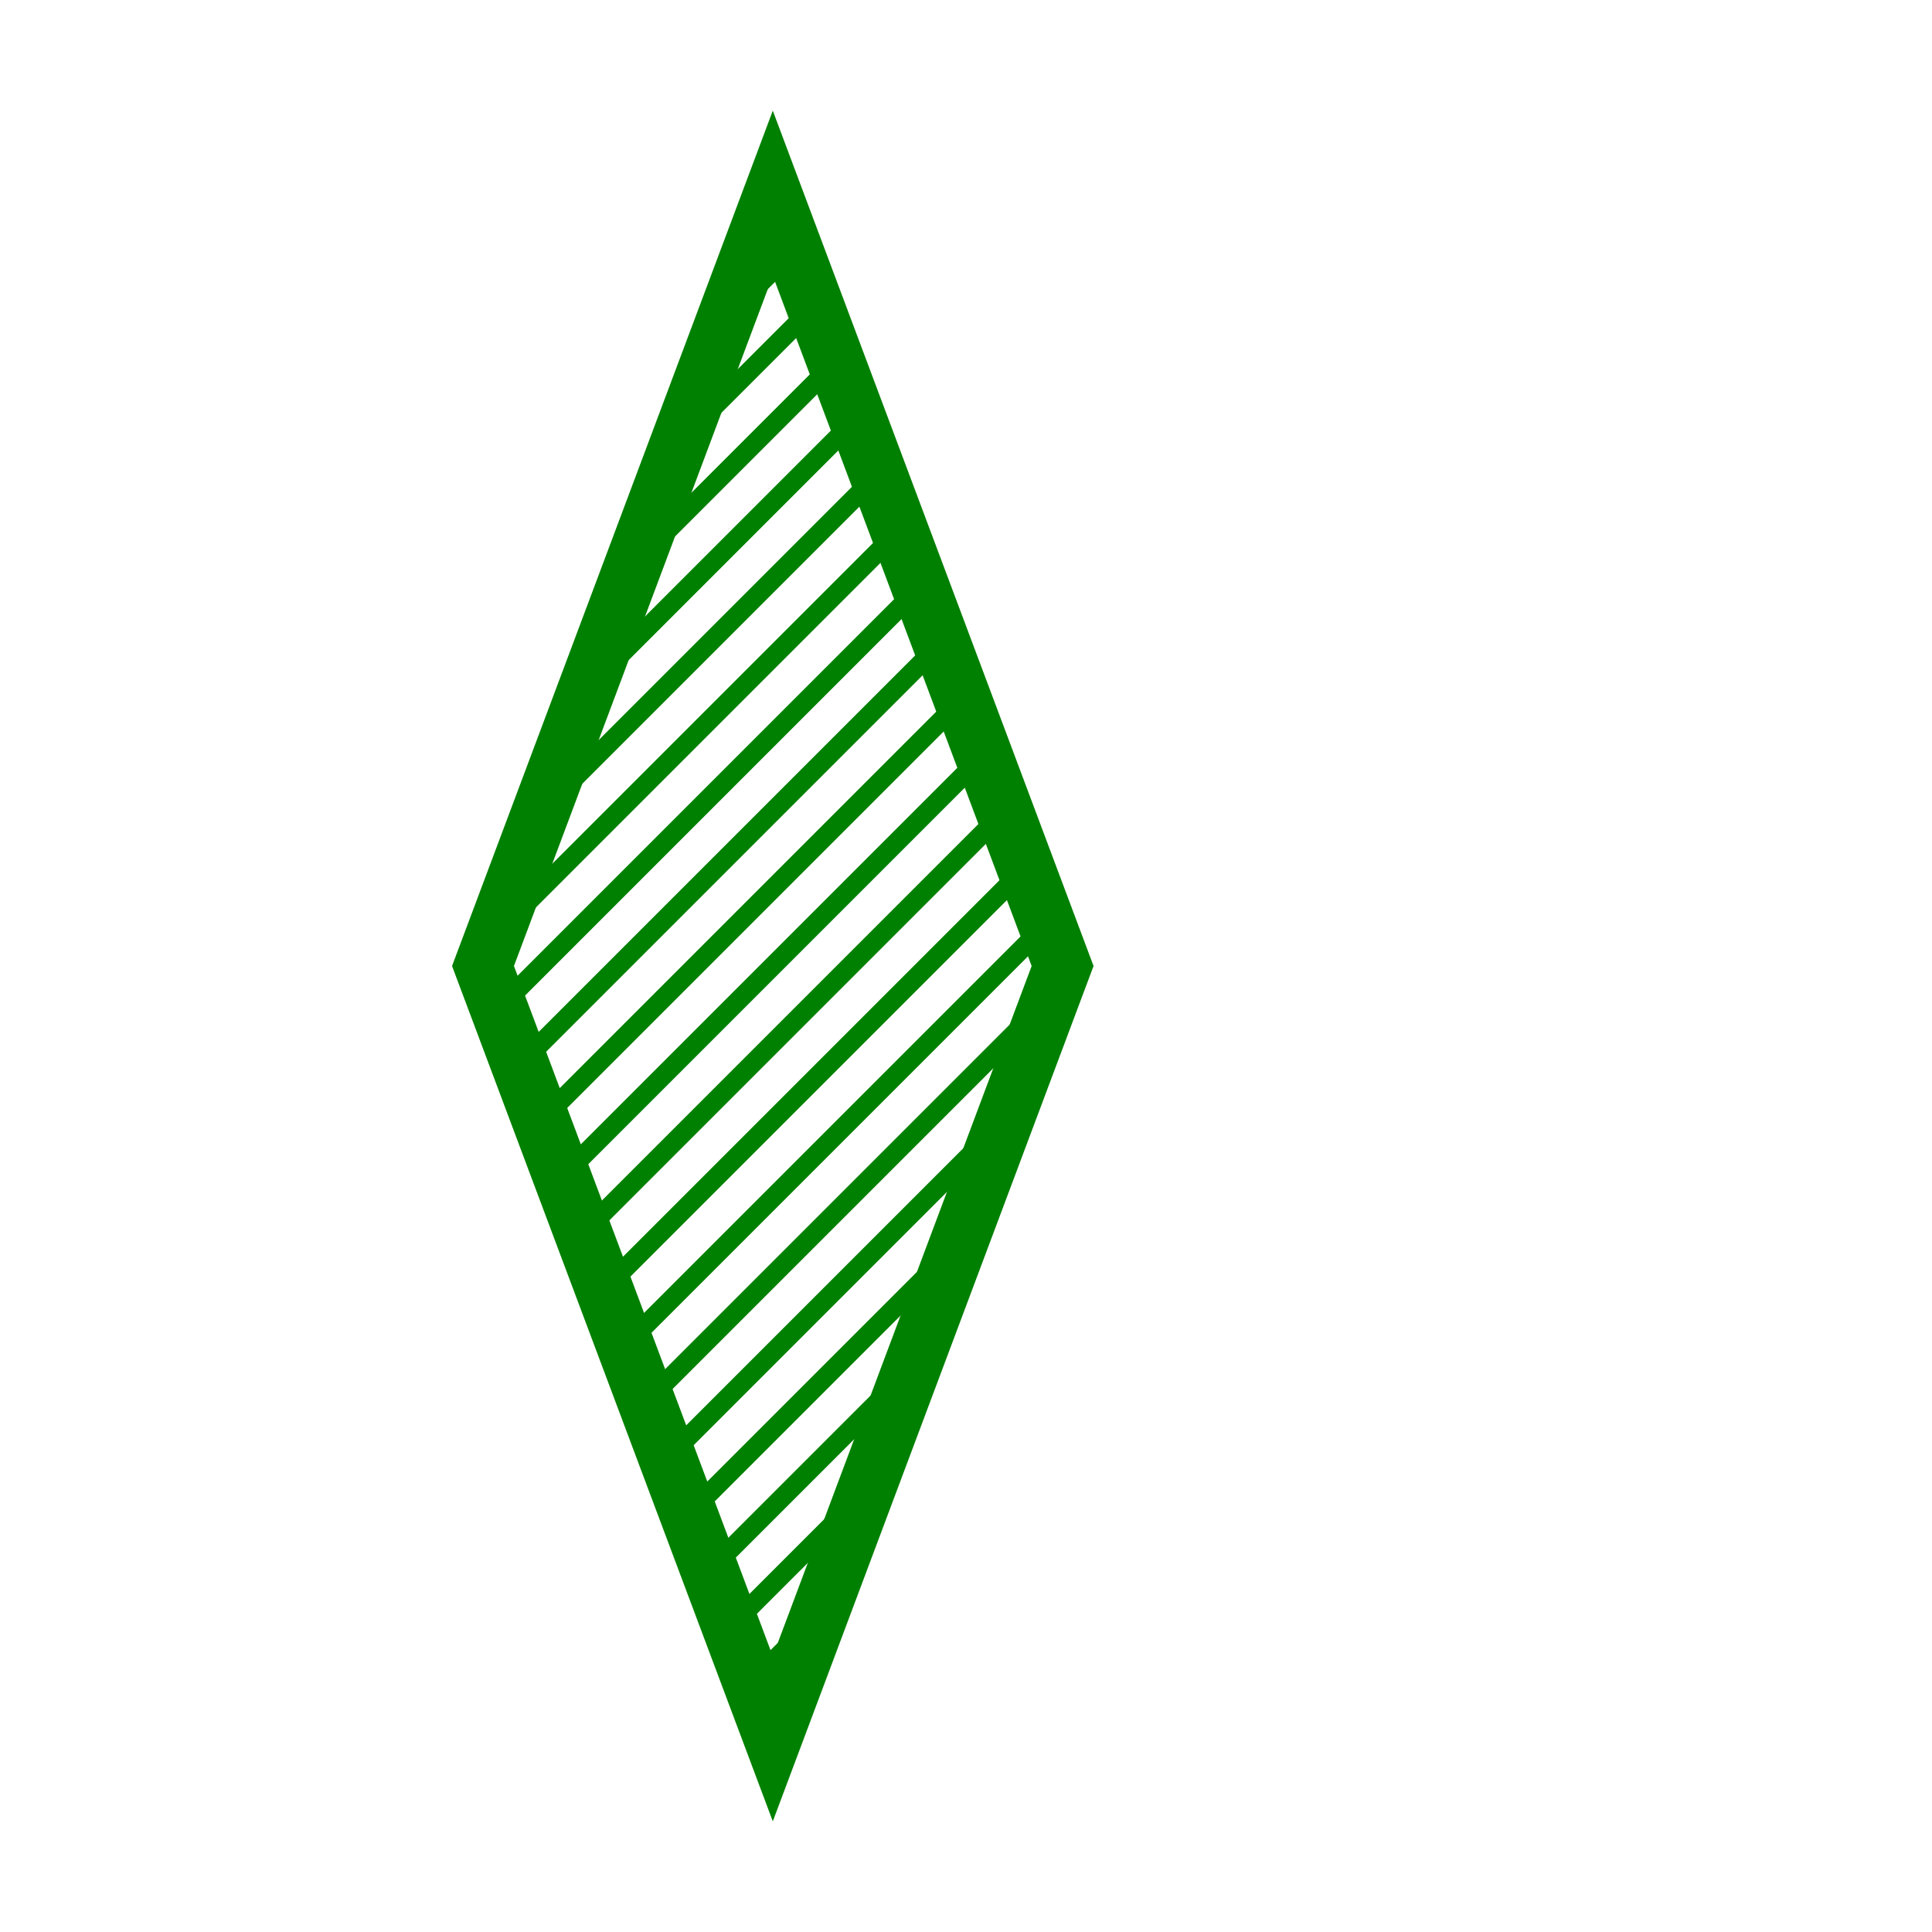
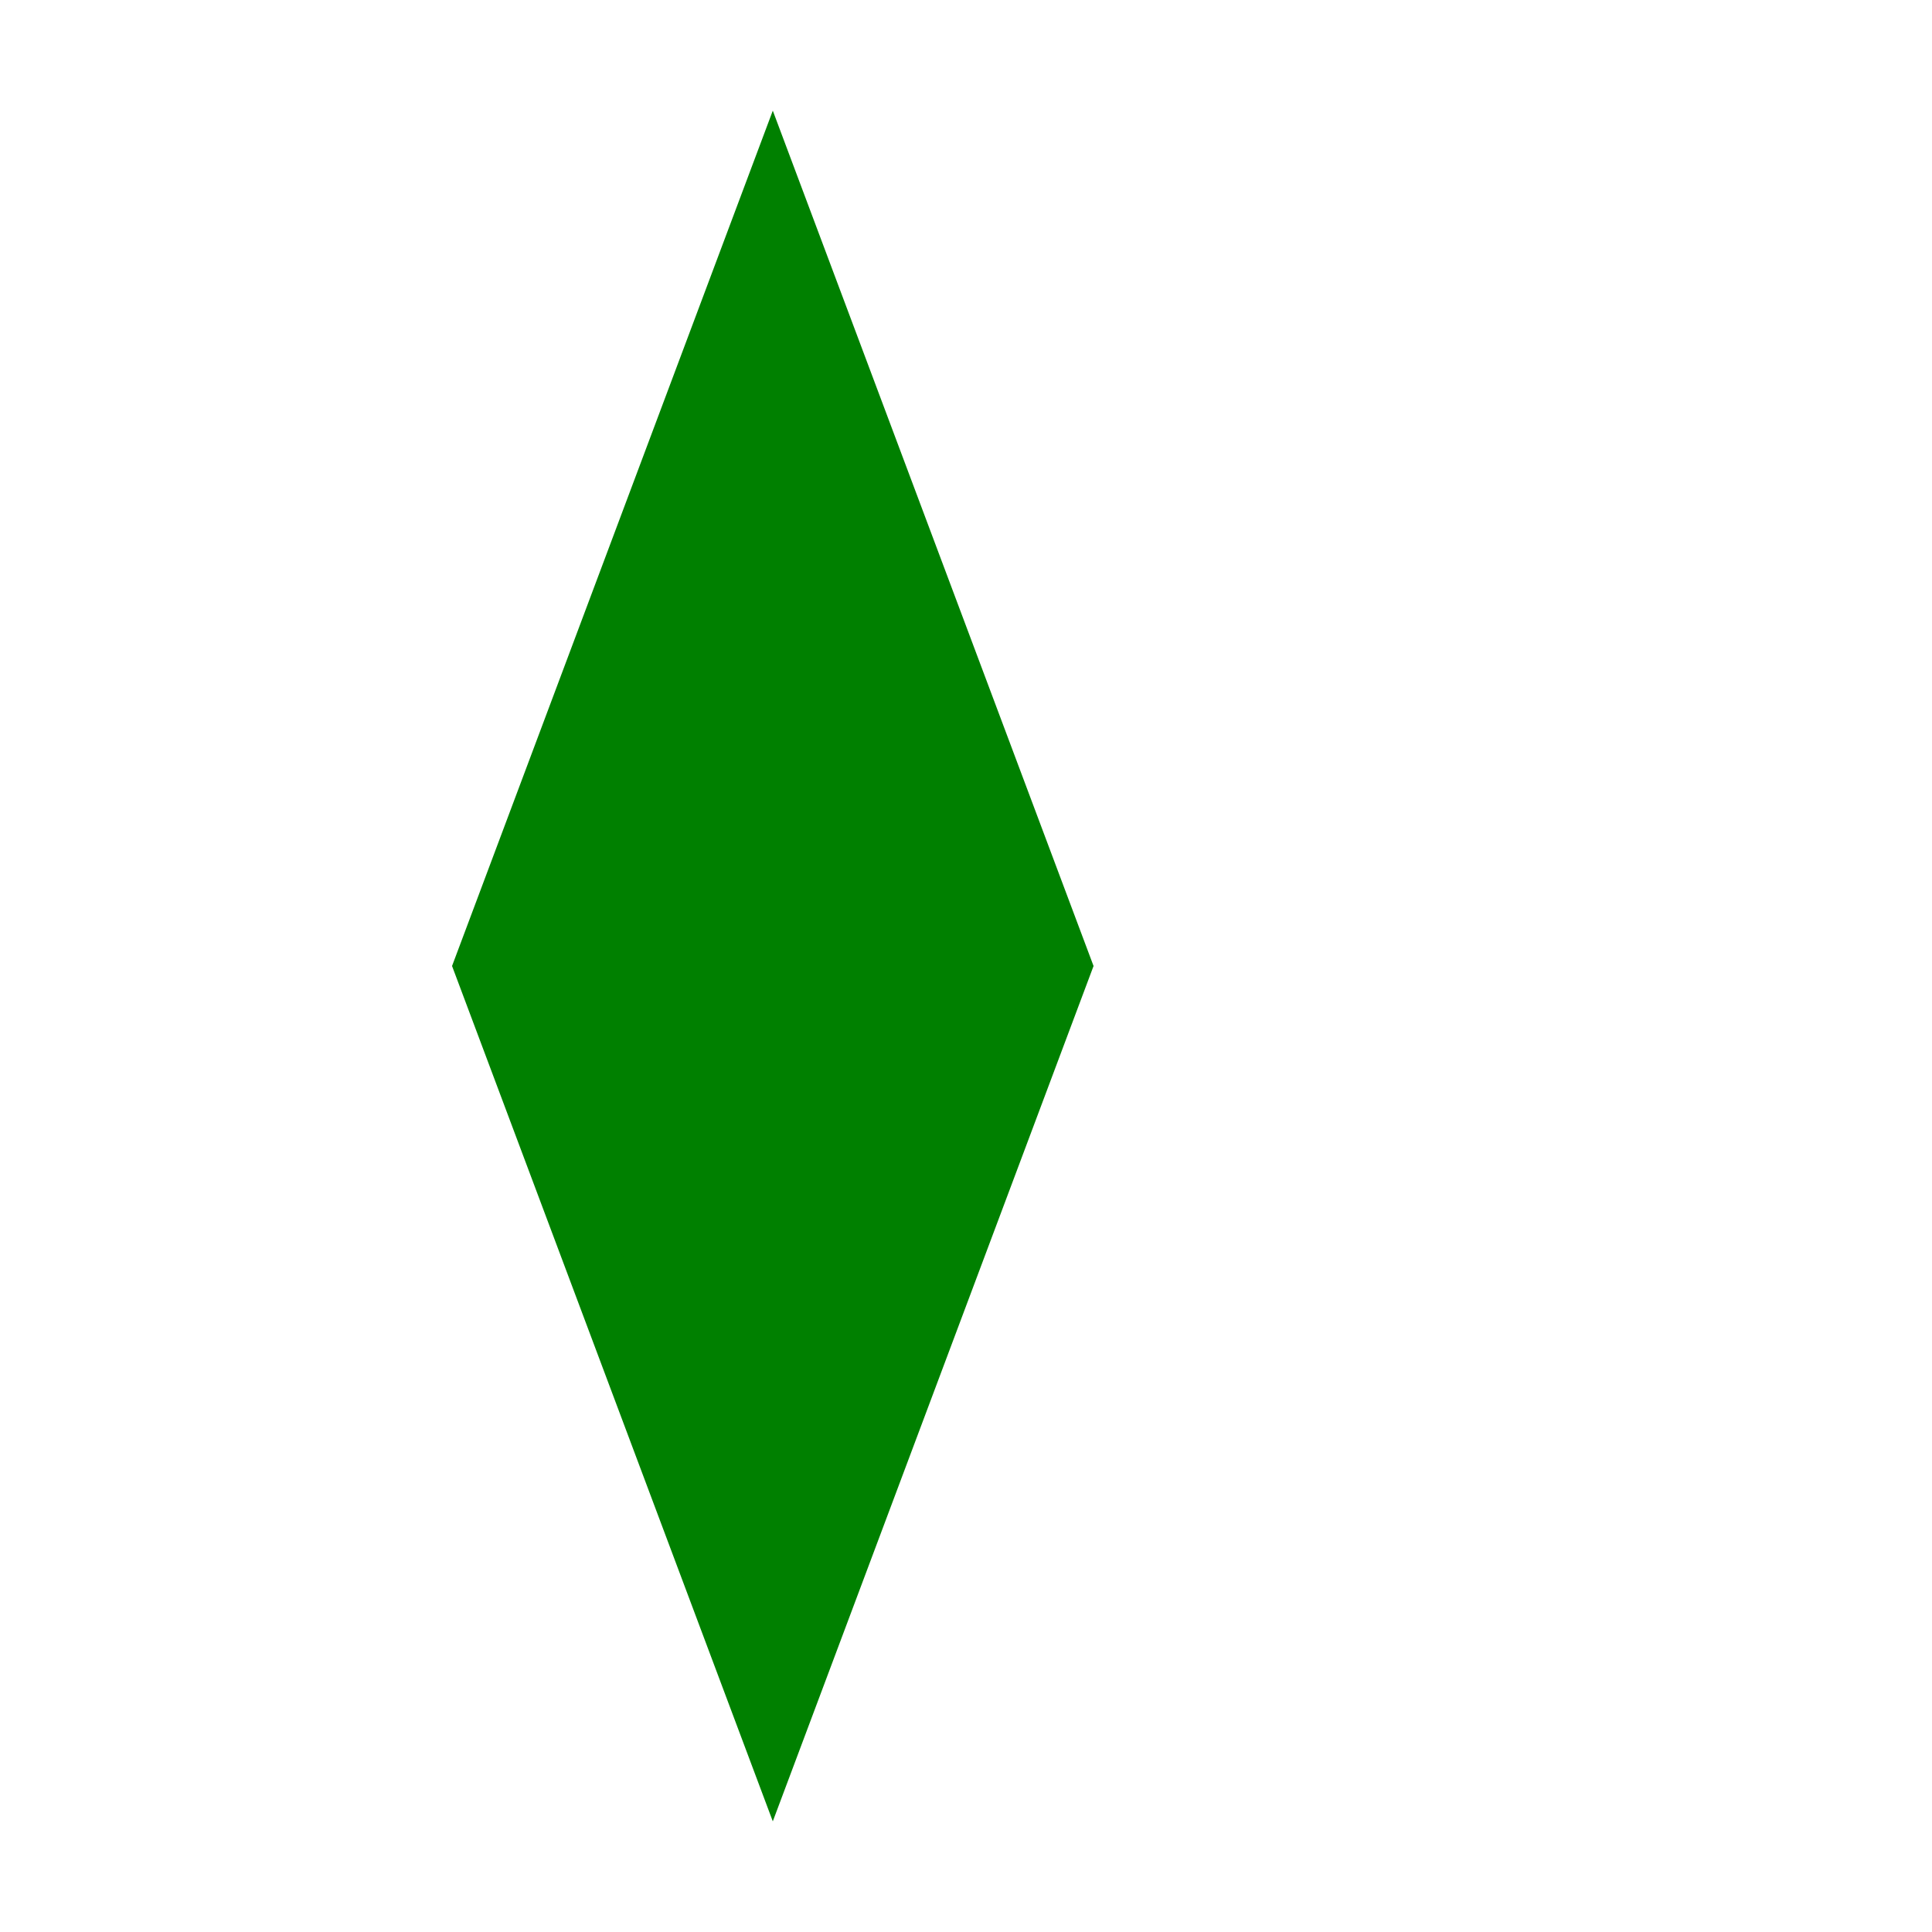
<svg xmlns="http://www.w3.org/2000/svg" viewBox="10 0 100 100" width="100%" height="100%">
  <defs>
    <pattern id="diagonal-hatch-green" patternUnits="userSpaceOnUse" width="4" height="4">
      <path d="M-1,1 l2,-2       M0,4 l4,-4       M3,5 l2,-2" style="stroke: green; stroke-width: 1;" />
    </pattern>
  </defs>
-   <polygon points="50,10 65,50 50,90 35,50" fill="url(#diagonal-hatch-green)" stroke="green" stroke-width="3px" />
+   <polygon points="50,10 65,50 50,90 35,50" fill="green" stroke="green" stroke-width="3px" />
</svg>
